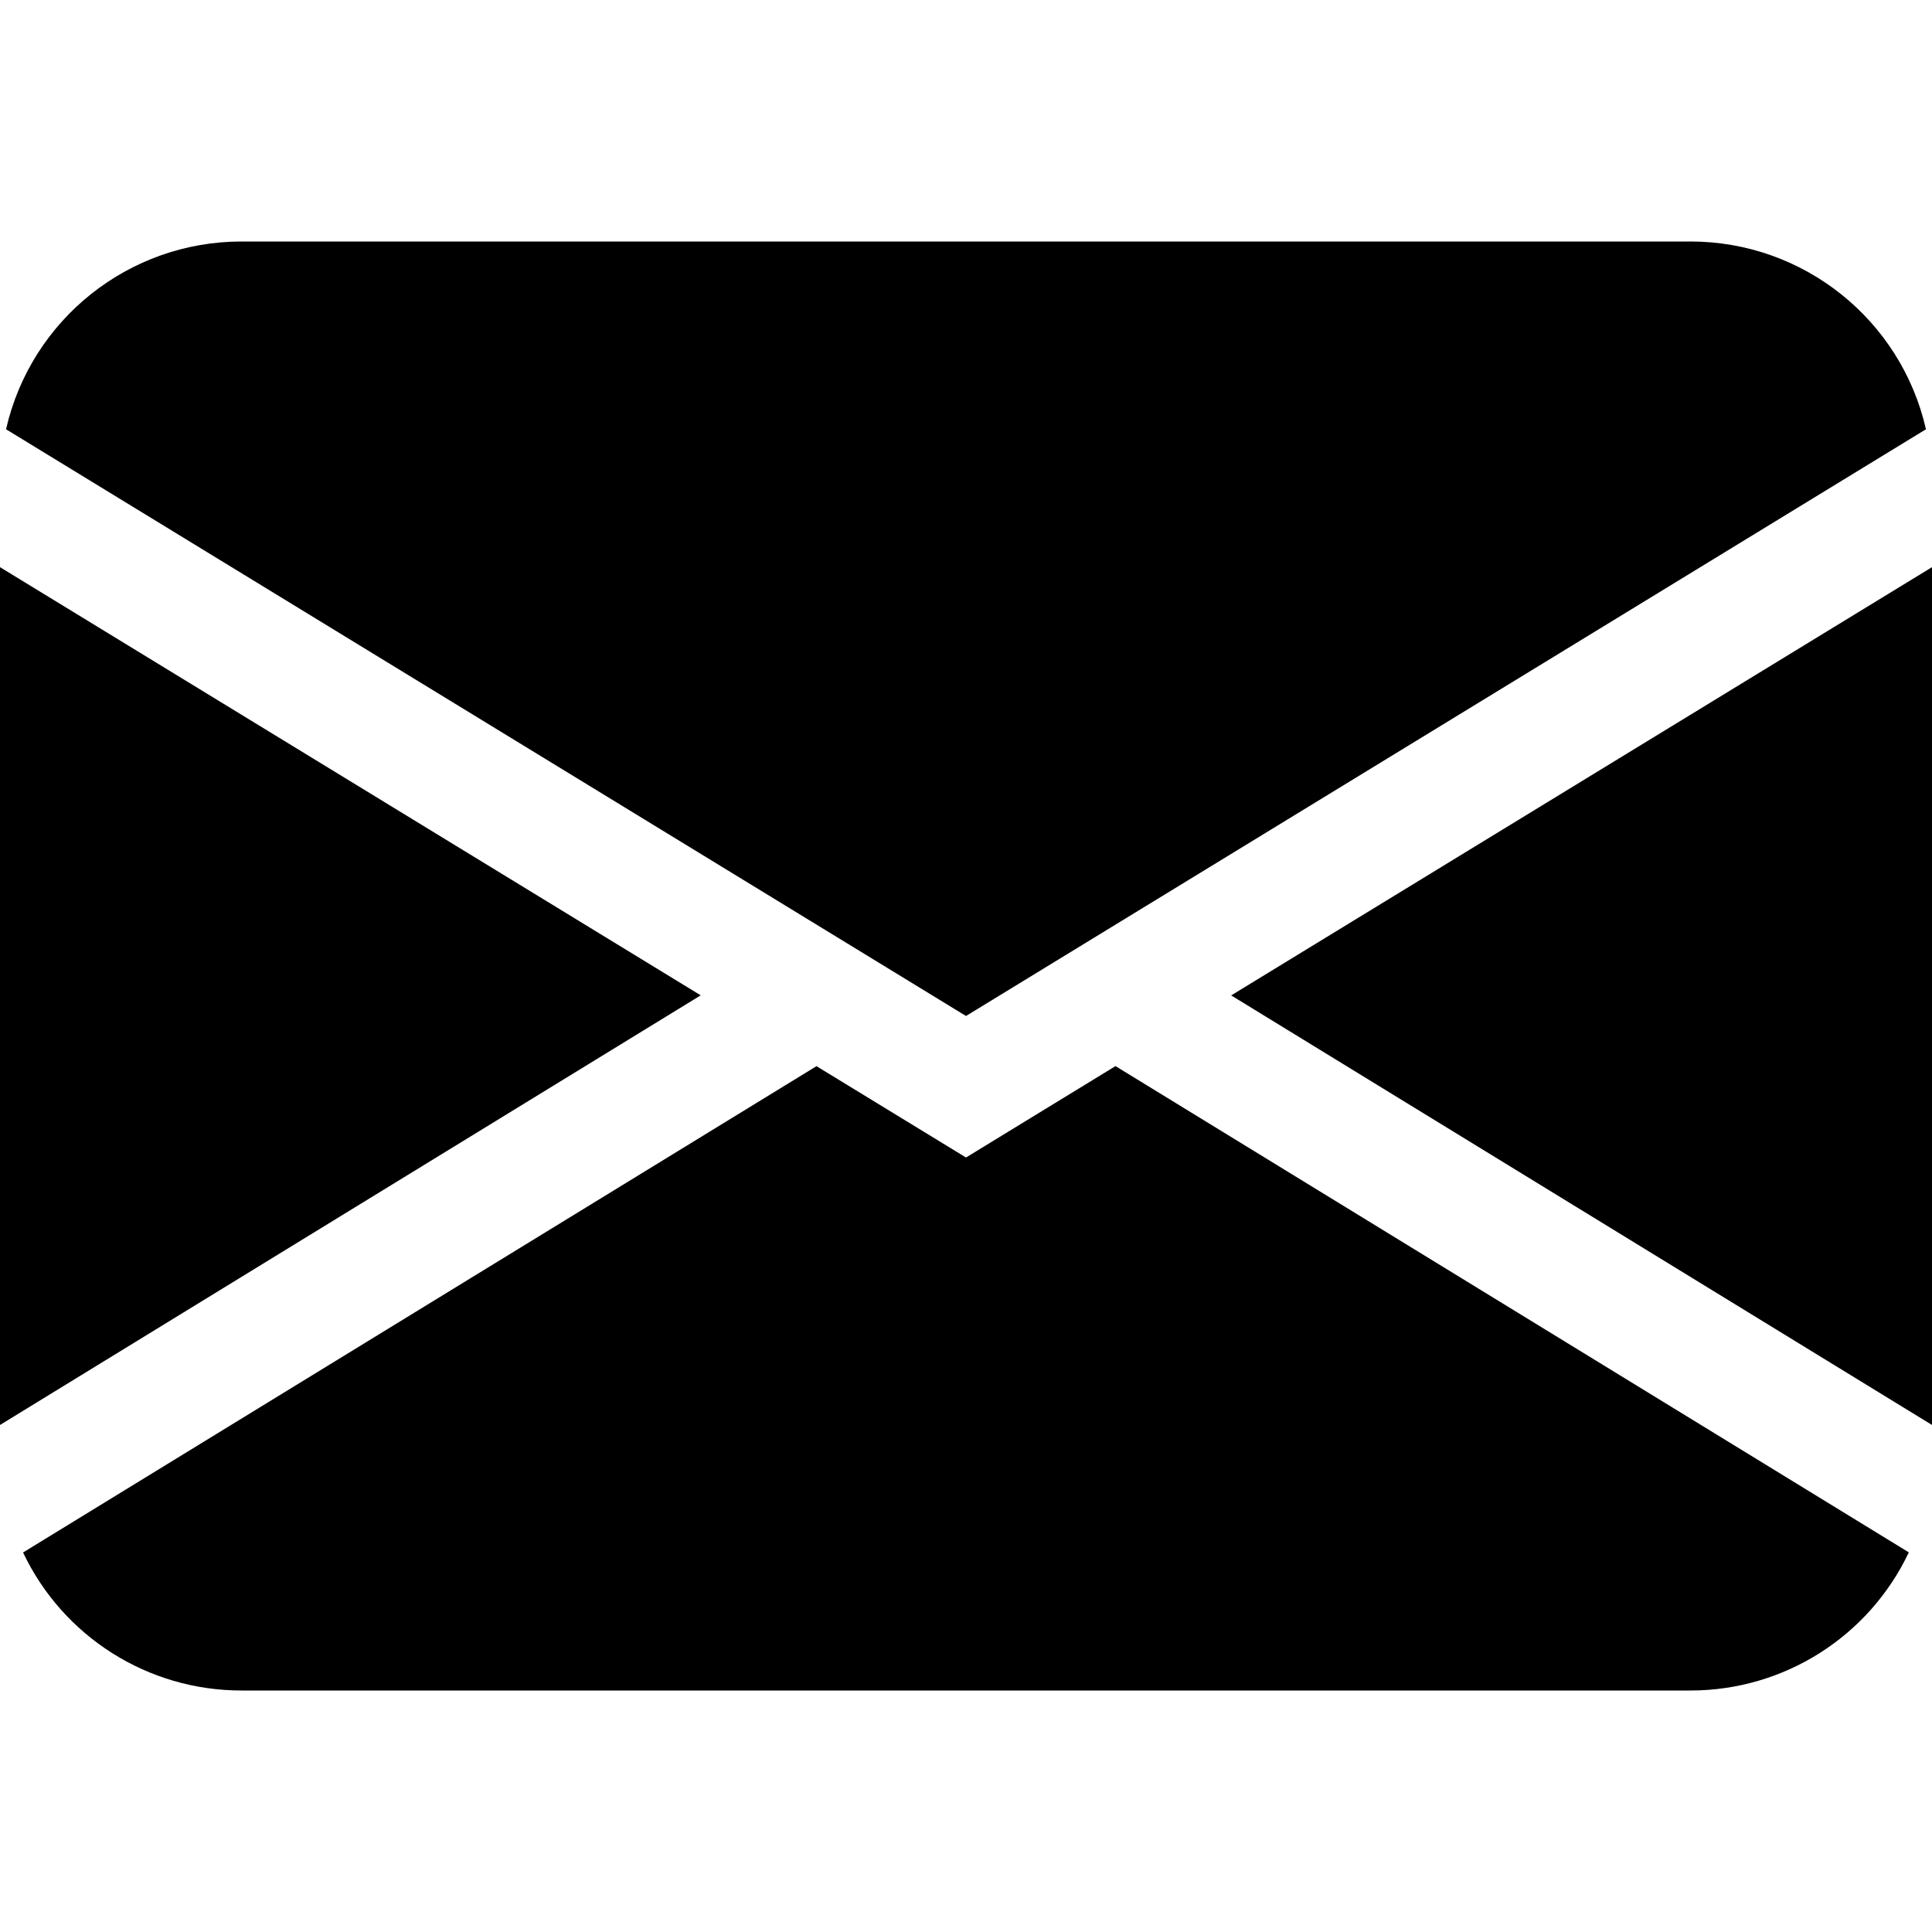
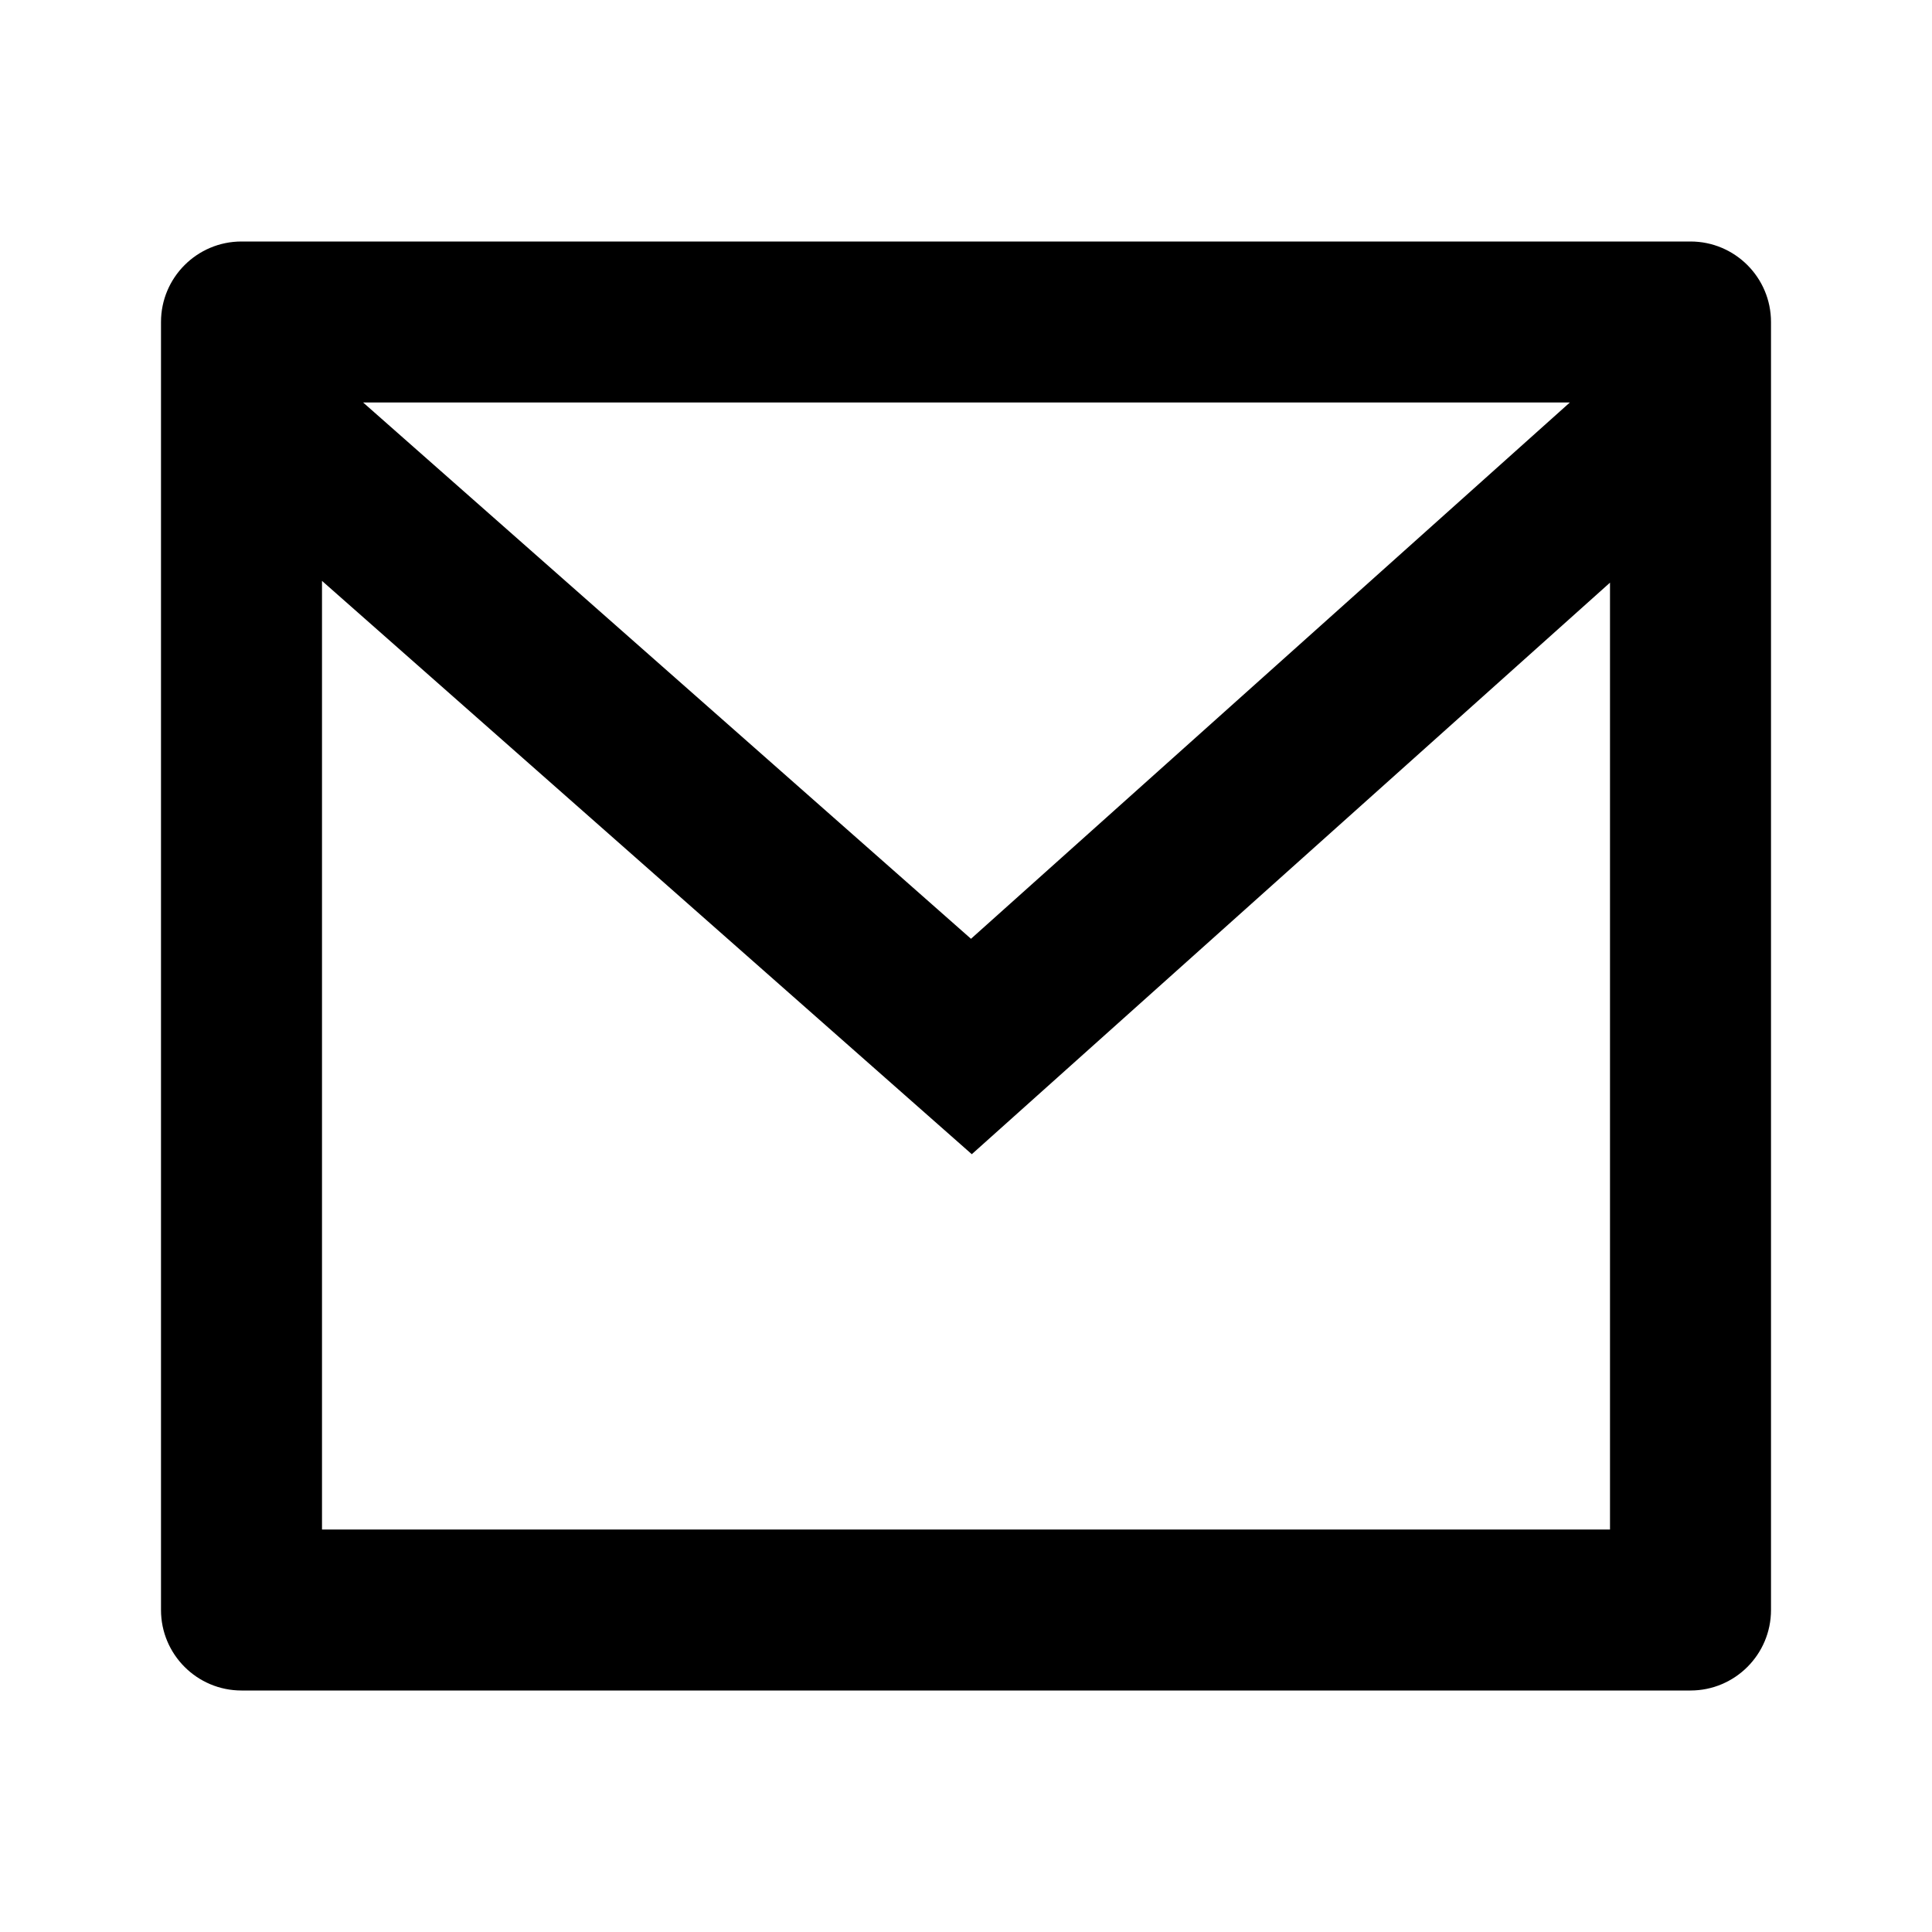
- <svg xmlns="http://www.w3.org/2000/svg" width="18" height="18" fill="currentColor" class="bi bi-envelope-fill mt-1 text-danger me-3" viewBox="0 0 16 16">
-   <path d="M.05 3.555A2 2 0 0 1 2 2h12a2 2 0 0 1 1.95 1.555L8 8.414.05 3.555ZM0 4.697v7.104l5.803-3.558L0 4.697ZM6.761 8.83l-6.57 4.027A2 2 0 0 0 2 14h12a2 2 0 0 0 1.808-1.144l-6.57-4.027L8 9.586l-1.239-.757Zm3.436-.586L16 11.801V4.697l-5.803 3.546Z" />
+ <svg xmlns="http://www.w3.org/2000/svg" viewBox="0 0 24 24">
+   <path d="M3 3H21C21.552 3 22 3.448 22 4V20C22 20.552 21.552 21 21 21H3C2.448 21 2 20.552 2 20V4C2 3.448 2.448 3 3 3ZM20 7.238L12.072 14.338L4 7.216V19H20V7.238ZM4.511 5L12.062 11.662L19.501 5H4.511Z" />
</svg>
